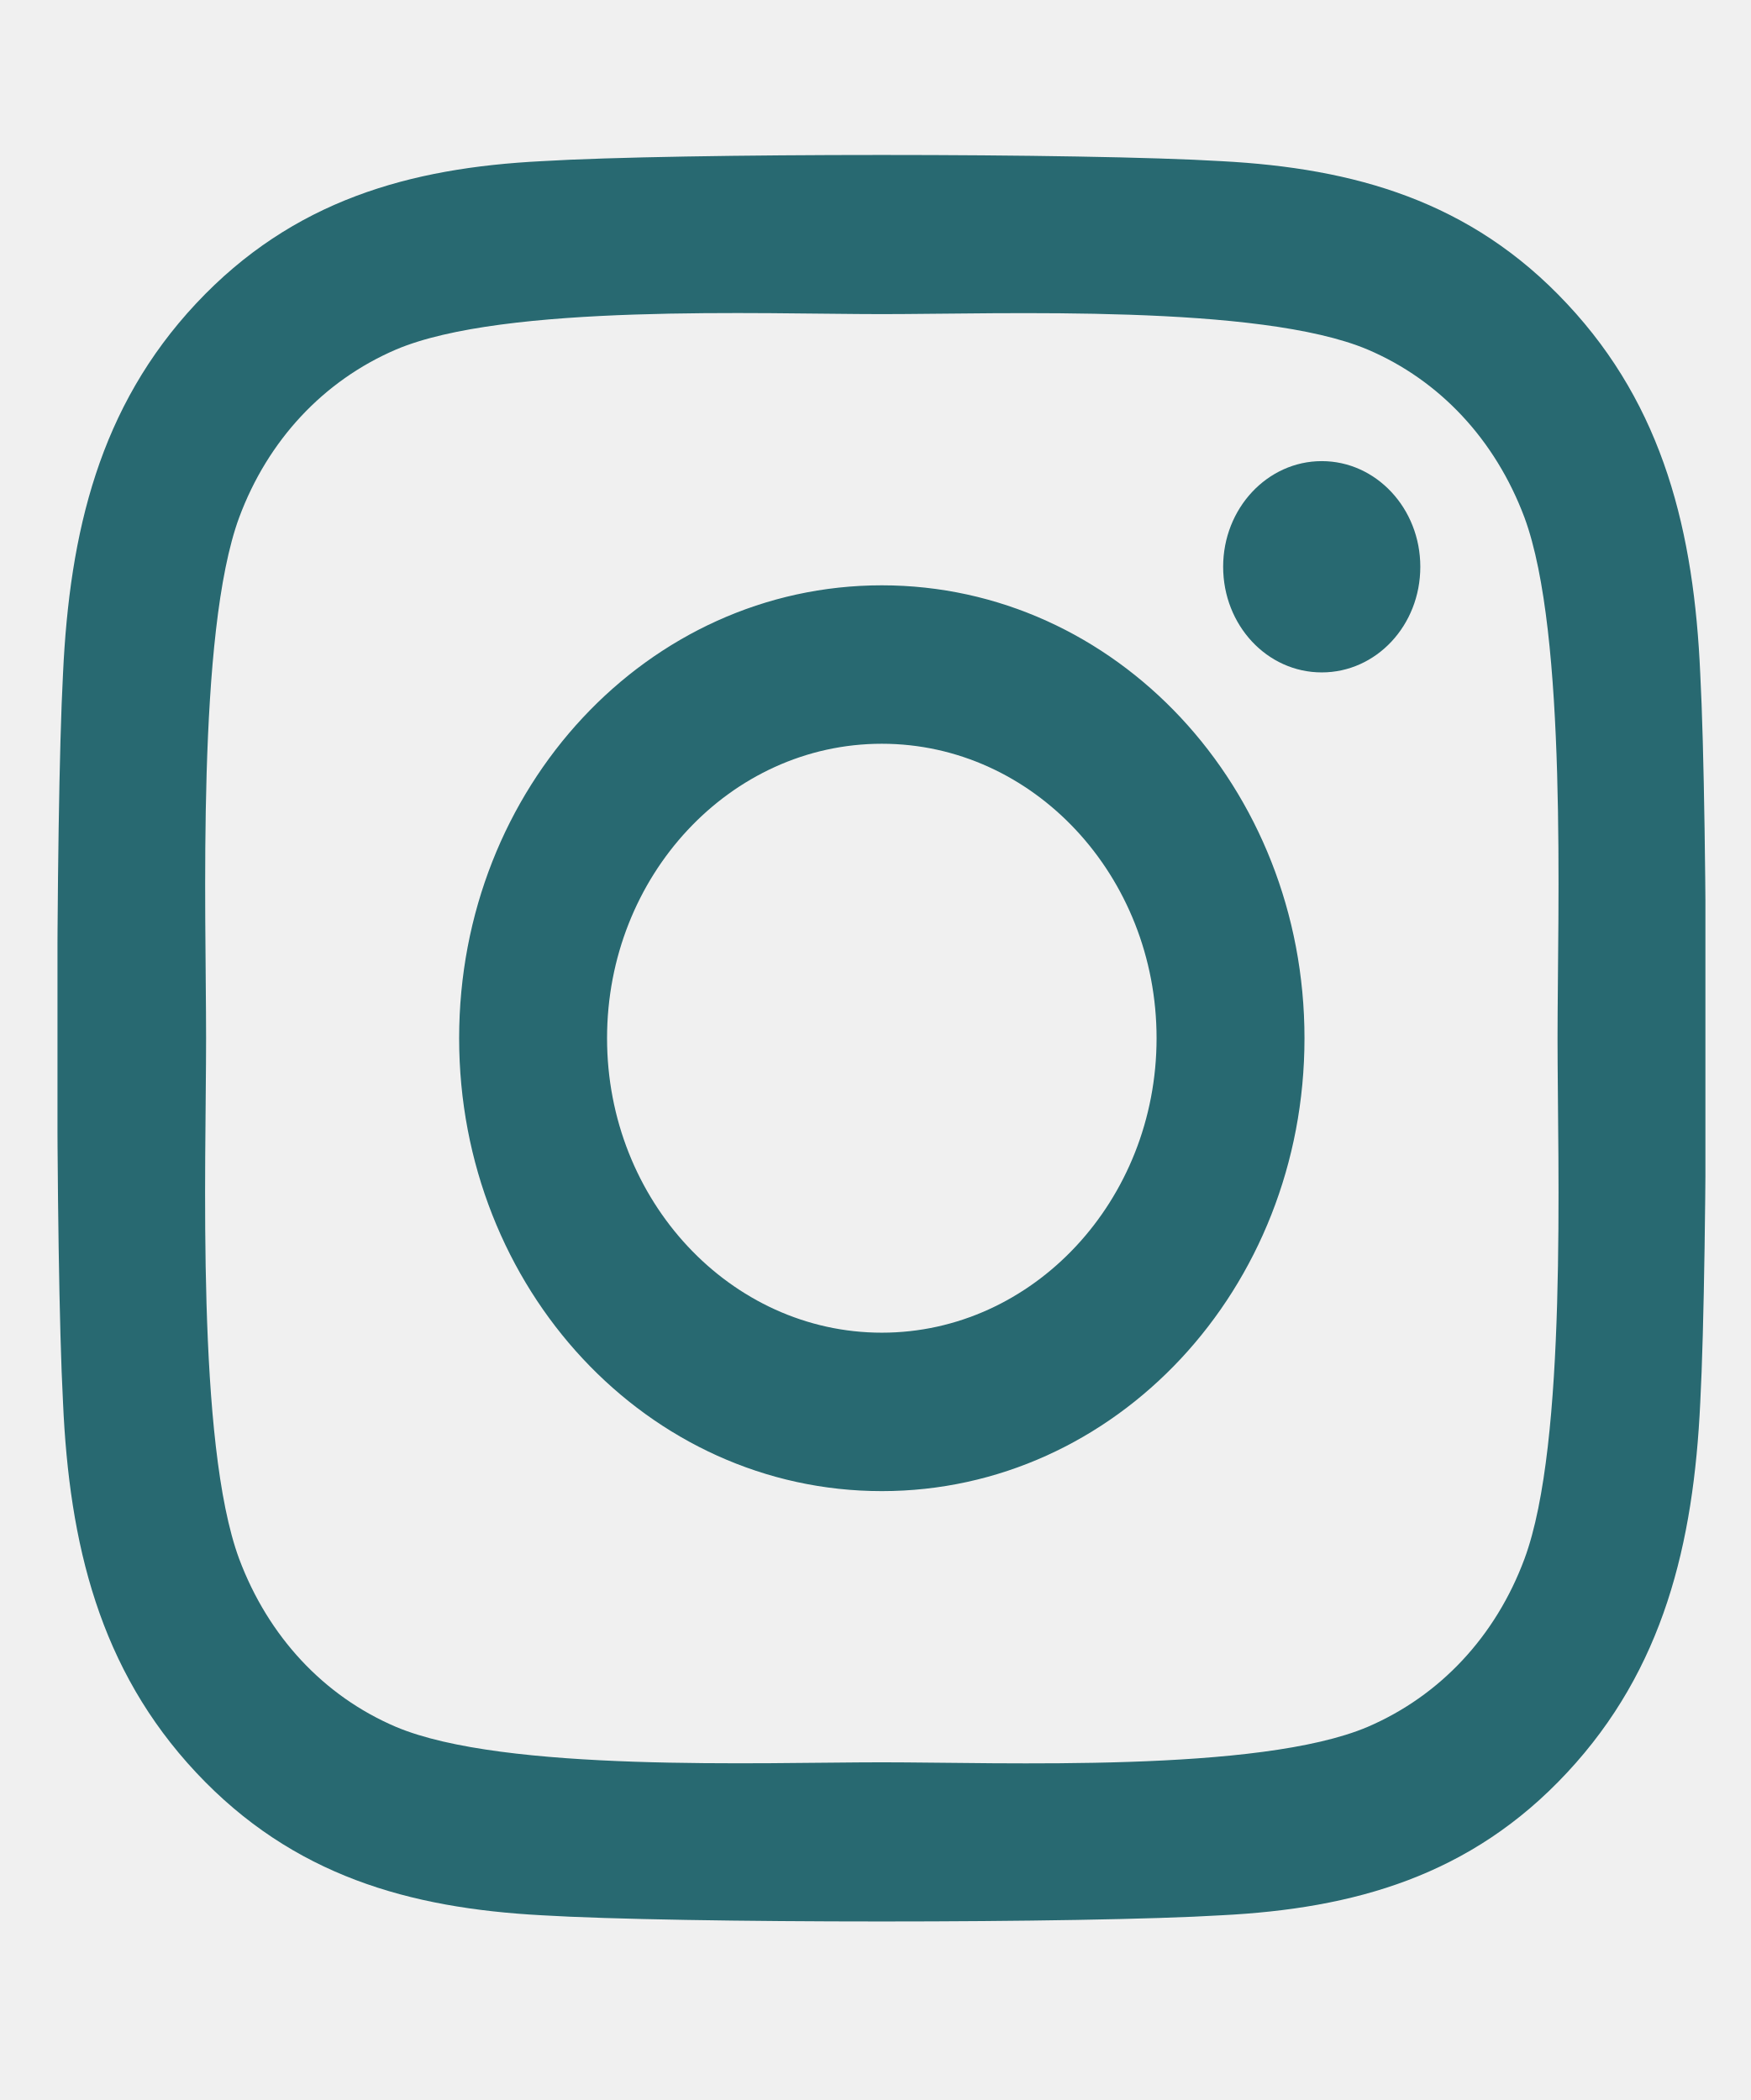
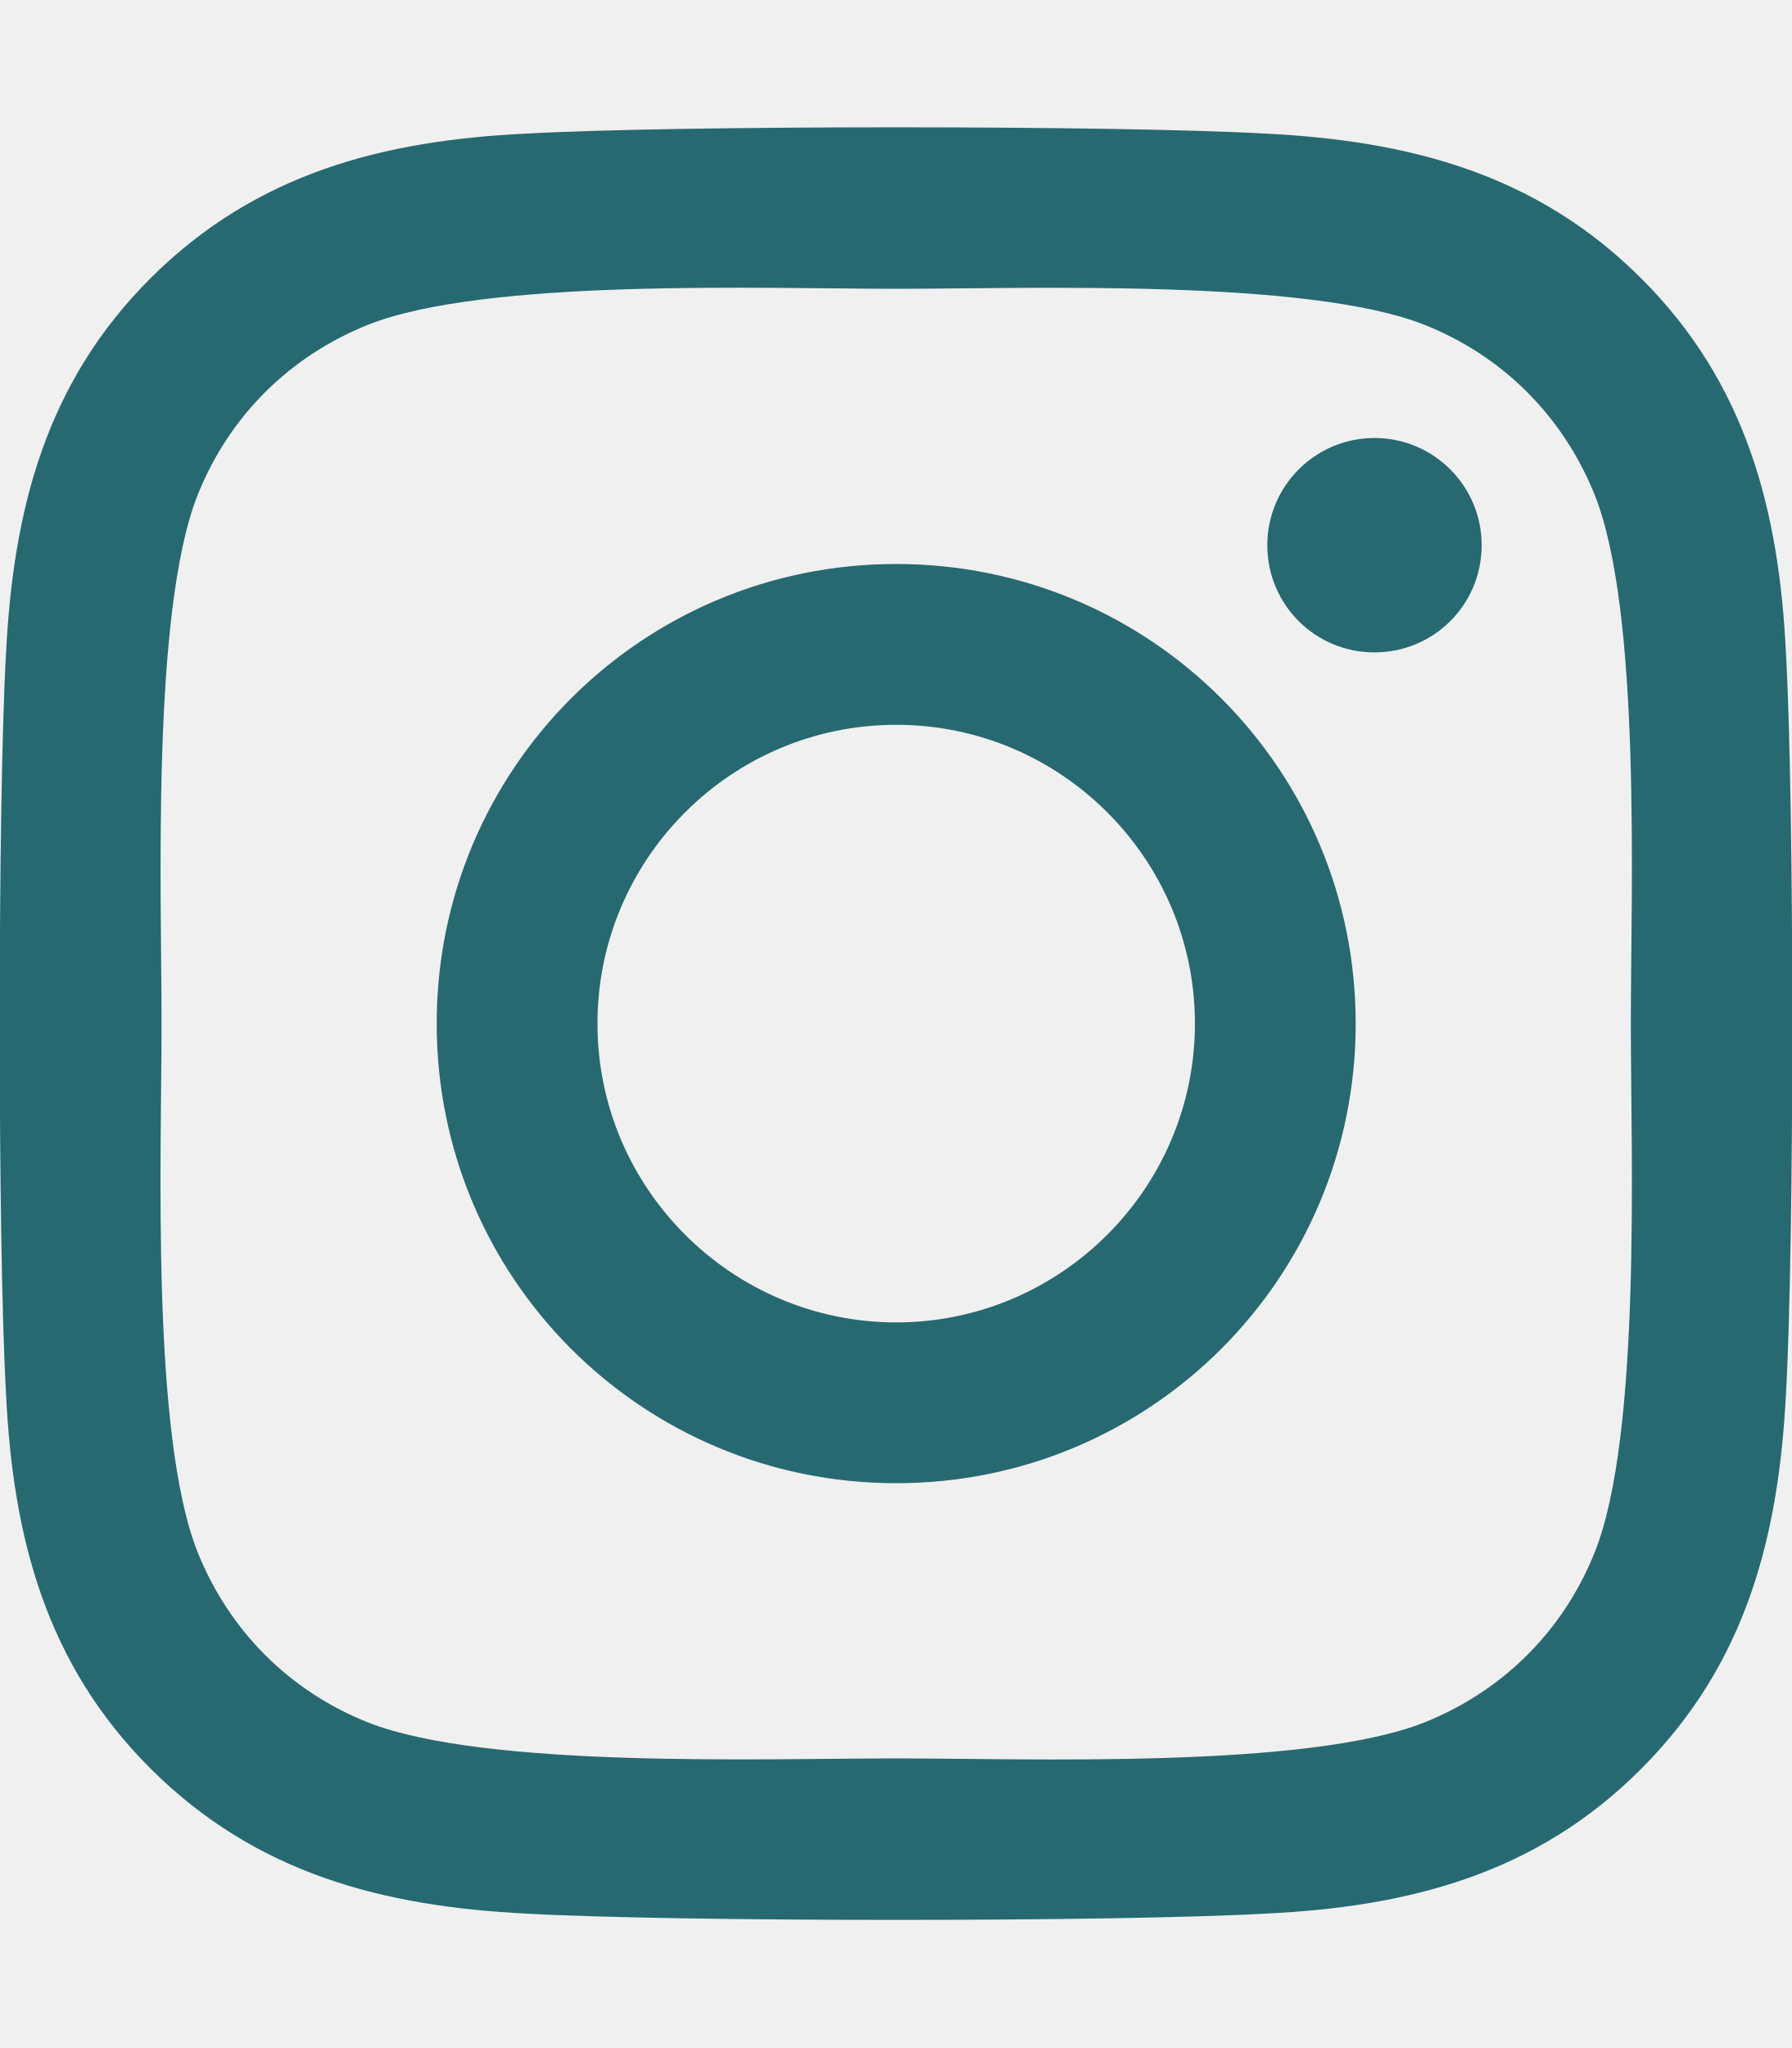
- <svg xmlns="http://www.w3.org/2000/svg" width="30" height="36" viewBox="0 0 30 36" fill="none">
-   <g clip-path="url(#clip0_105_1882)">
-     <path d="M15.113 10.034C11.104 10.034 7.869 13.5 7.869 17.798C7.869 22.096 11.104 25.562 15.113 25.562C19.122 25.562 22.357 22.096 22.357 17.798C22.357 13.5 19.122 10.034 15.113 10.034ZM15.113 22.846C12.522 22.846 10.404 20.582 10.404 17.798C10.404 15.014 12.516 12.75 15.113 12.75C17.71 12.75 19.822 15.014 19.822 17.798C19.822 20.582 17.704 22.846 15.113 22.846ZM24.342 9.716C24.342 10.723 23.586 11.527 22.653 11.527C21.714 11.527 20.963 10.716 20.963 9.716C20.963 8.716 21.72 7.905 22.653 7.905C23.586 7.905 24.342 8.716 24.342 9.716ZM29.14 11.554C29.033 9.128 28.516 6.979 26.858 5.209C25.206 3.438 23.201 2.884 20.938 2.763C18.606 2.621 11.614 2.621 9.282 2.763C7.025 2.878 5.02 3.432 3.362 5.202C1.704 6.973 1.193 9.121 1.08 11.547C0.947 14.047 0.947 21.541 1.08 24.042C1.187 26.468 1.704 28.616 3.362 30.387C5.02 32.157 7.018 32.711 9.282 32.833C11.614 32.975 18.606 32.975 20.938 32.833C23.201 32.718 25.206 32.164 26.858 30.387C28.509 28.616 29.026 26.468 29.14 24.042C29.272 21.541 29.272 14.054 29.14 11.554ZM26.127 26.724C25.635 28.049 24.683 29.069 23.441 29.603C21.581 30.394 17.168 30.211 15.113 30.211C13.058 30.211 8.639 30.387 6.785 29.603C5.549 29.076 4.598 28.055 4.099 26.724C3.362 24.731 3.532 20.001 3.532 17.798C3.532 15.595 3.368 10.858 4.099 8.871C4.591 7.547 5.543 6.527 6.785 5.993C8.645 5.202 13.058 5.385 15.113 5.385C17.168 5.385 21.587 5.209 23.441 5.993C24.677 6.52 25.628 7.54 26.127 8.871C26.864 10.865 26.694 15.595 26.694 17.798C26.694 20.001 26.864 24.738 26.127 26.724Z" fill="#286971" />
-   </g>
-   <defs>
-     <clipPath id="clip0_105_1882">
-       <rect width="28.243" height="34.598" fill="white" transform="translate(0.985229 0.505737)" />
-     </clipPath>
-   </defs>
+ <svg xmlns="http://www.w3.org/2000/svg" viewBox="0 0 448 512">
+   <path fill="#276971" d="M224.1 141c-63.6 0-114.9 51.3-114.9 114.9s51.3 114.9 114.9 114.9S339 319.5 339 255.9 287.7 141 224.1 141zm0 189.6c-41.1 0-74.7-33.5-74.7-74.7s33.5-74.7 74.7-74.7 74.7 33.5 74.7 74.7-33.6 74.7-74.7 74.7zm146.4-194.3c0 14.9-12 26.8-26.8 26.8-14.9 0-26.8-12-26.8-26.8s12-26.8 26.8-26.8 26.8 12 26.8 26.8zm76.1 27.2c-1.7-35.9-9.9-67.7-36.2-93.9-26.2-26.2-58-34.4-93.9-36.2-37-2.1-147.9-2.1-184.9 0-35.8 1.7-67.6 9.9-93.9 36.1s-34.4 58-36.2 93.9c-2.1 37-2.1 147.9 0 184.9 1.7 35.9 9.9 67.7 36.2 93.9s58 34.4 93.9 36.2c37 2.1 147.9 2.1 184.9 0 35.9-1.7 67.7-9.9 93.9-36.2 26.2-26.2 34.4-58 36.2-93.9 2.1-37 2.1-147.8 0-184.8zM398.8 388c-7.8 19.6-22.9 34.7-42.6 42.6-29.5 11.7-99.5 9-132.1 9s-102.7 2.6-132.1-9c-19.6-7.8-34.7-22.9-42.6-42.6-11.7-29.5-9-99.5-9-132.1s-2.6-102.7 9-132.1c7.8-19.6 22.9-34.7 42.6-42.6 29.5-11.7 99.5-9 132.1-9s102.7-2.6 132.1 9c19.6 7.8 34.7 22.9 42.6 42.6 11.7 29.5 9 99.5 9 132.1s2.7 102.7-9 132.1z" />
</svg>
